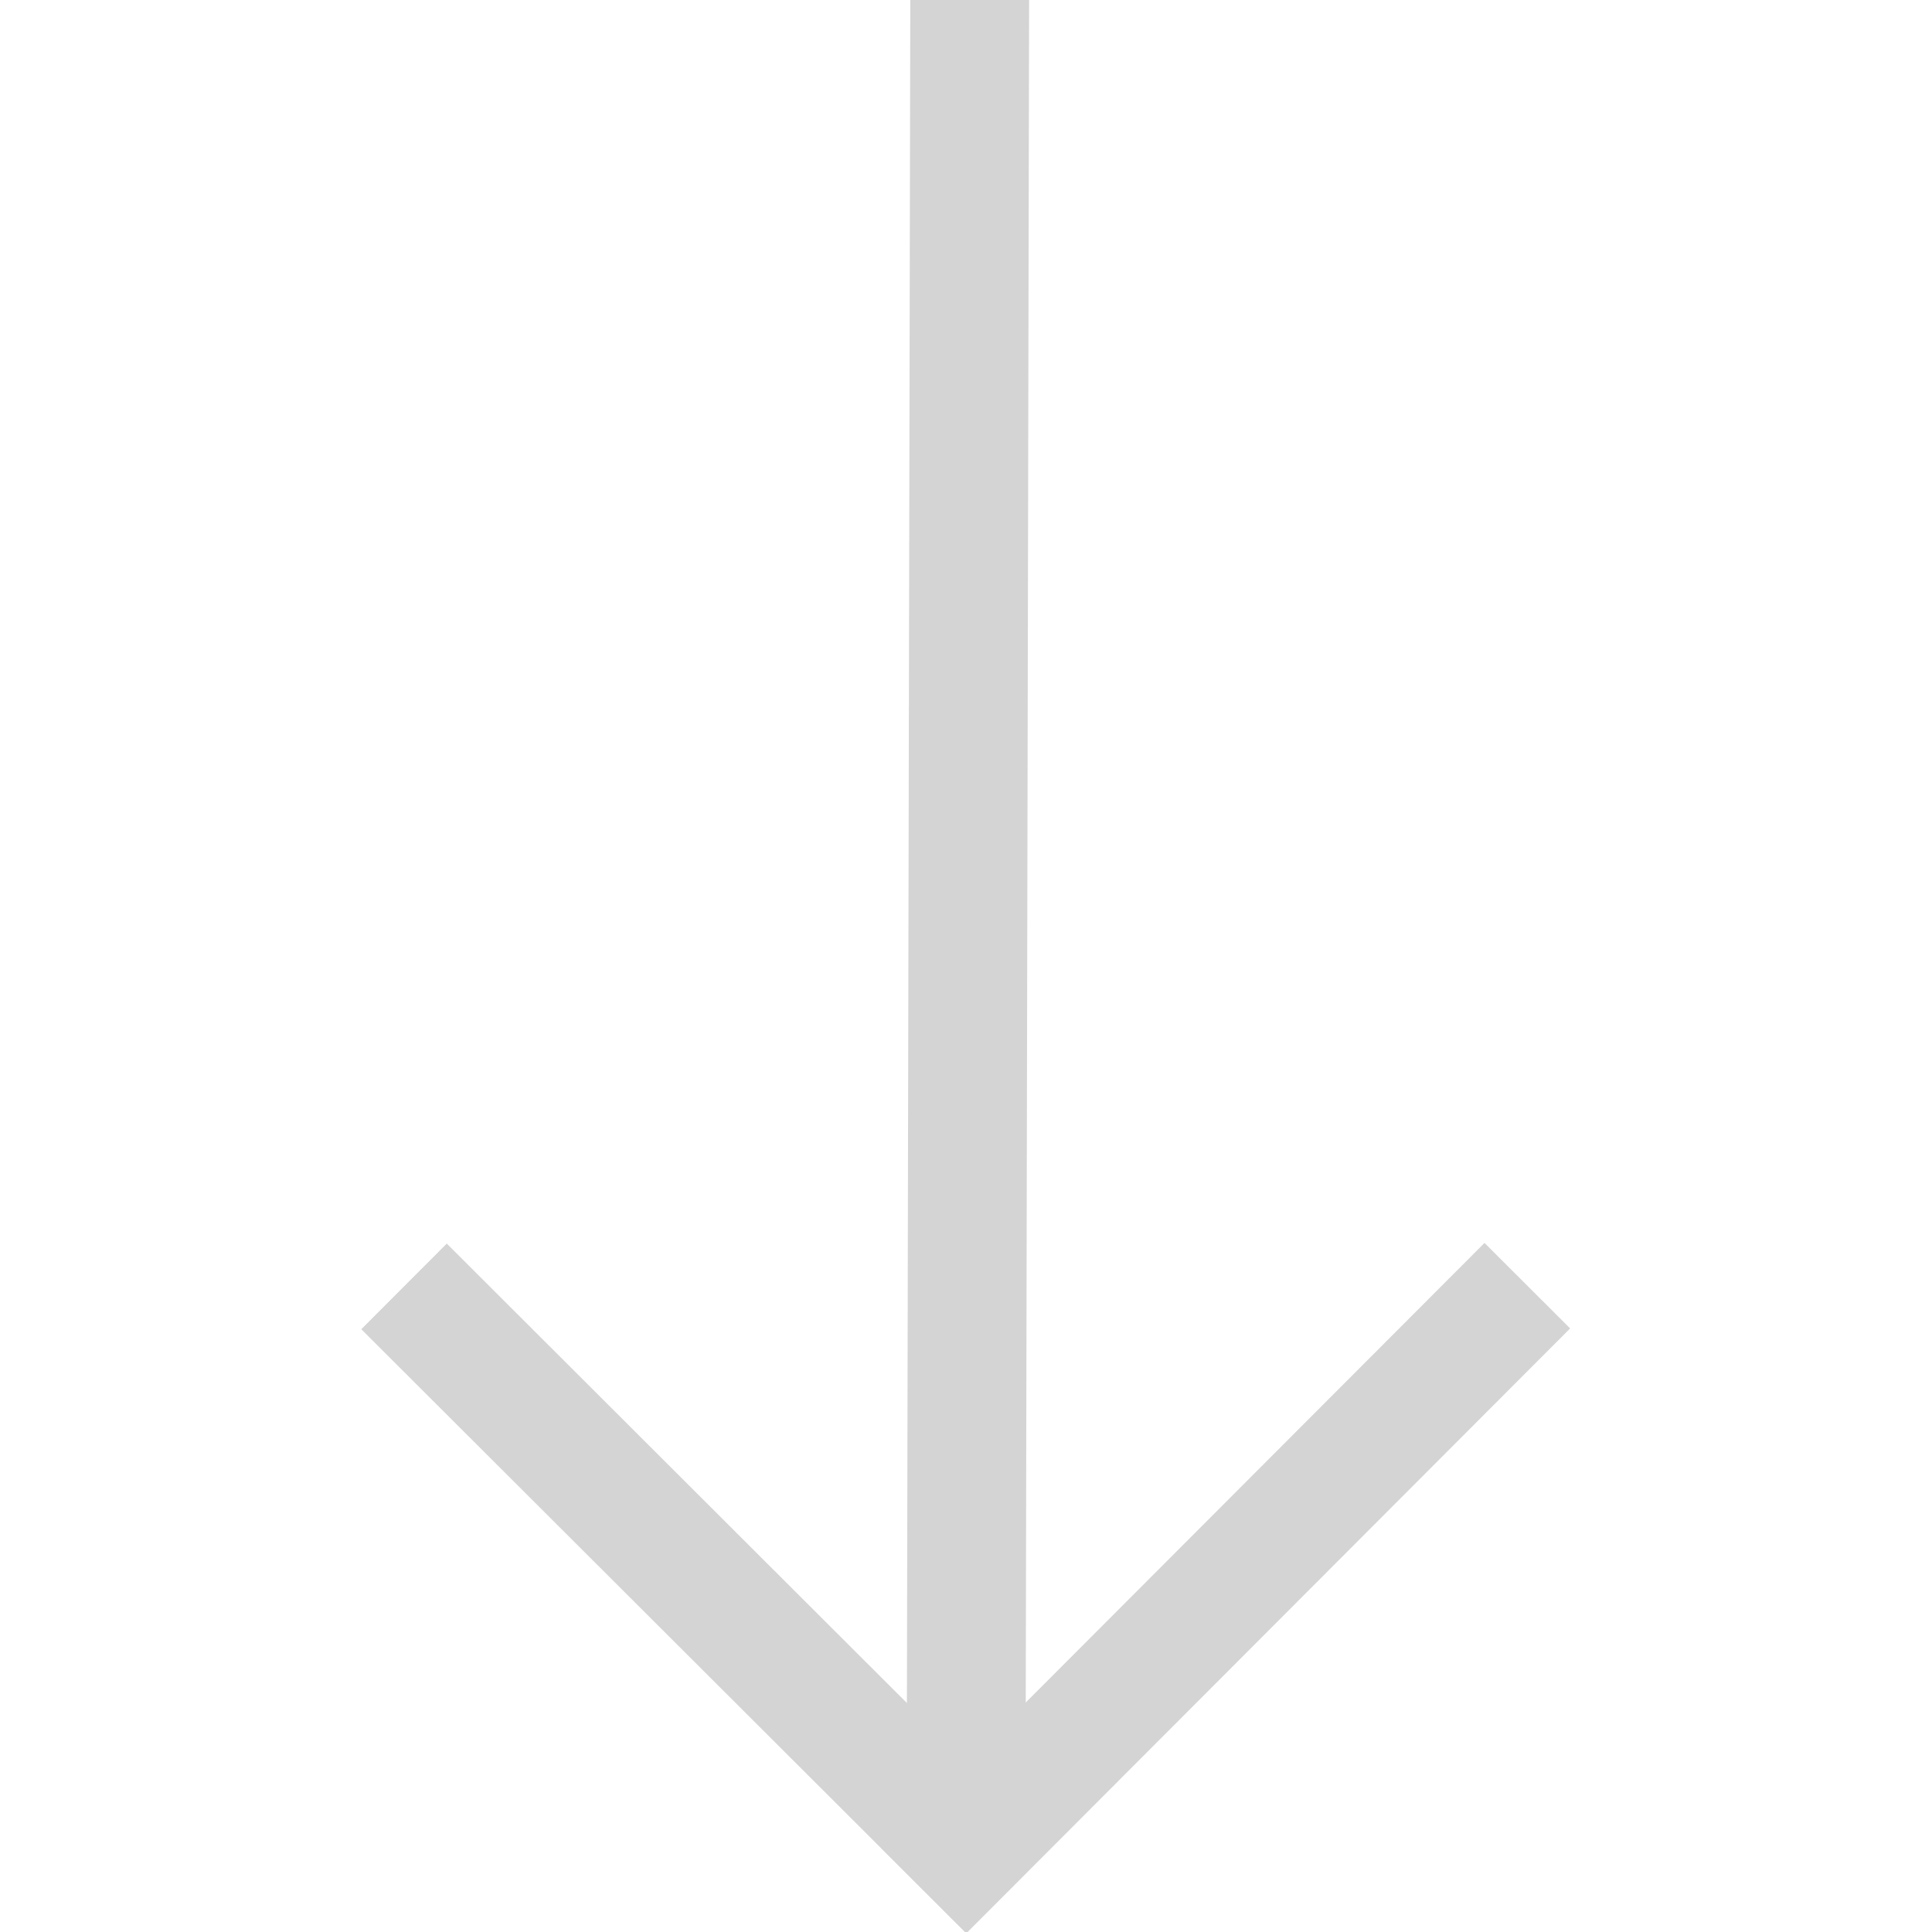
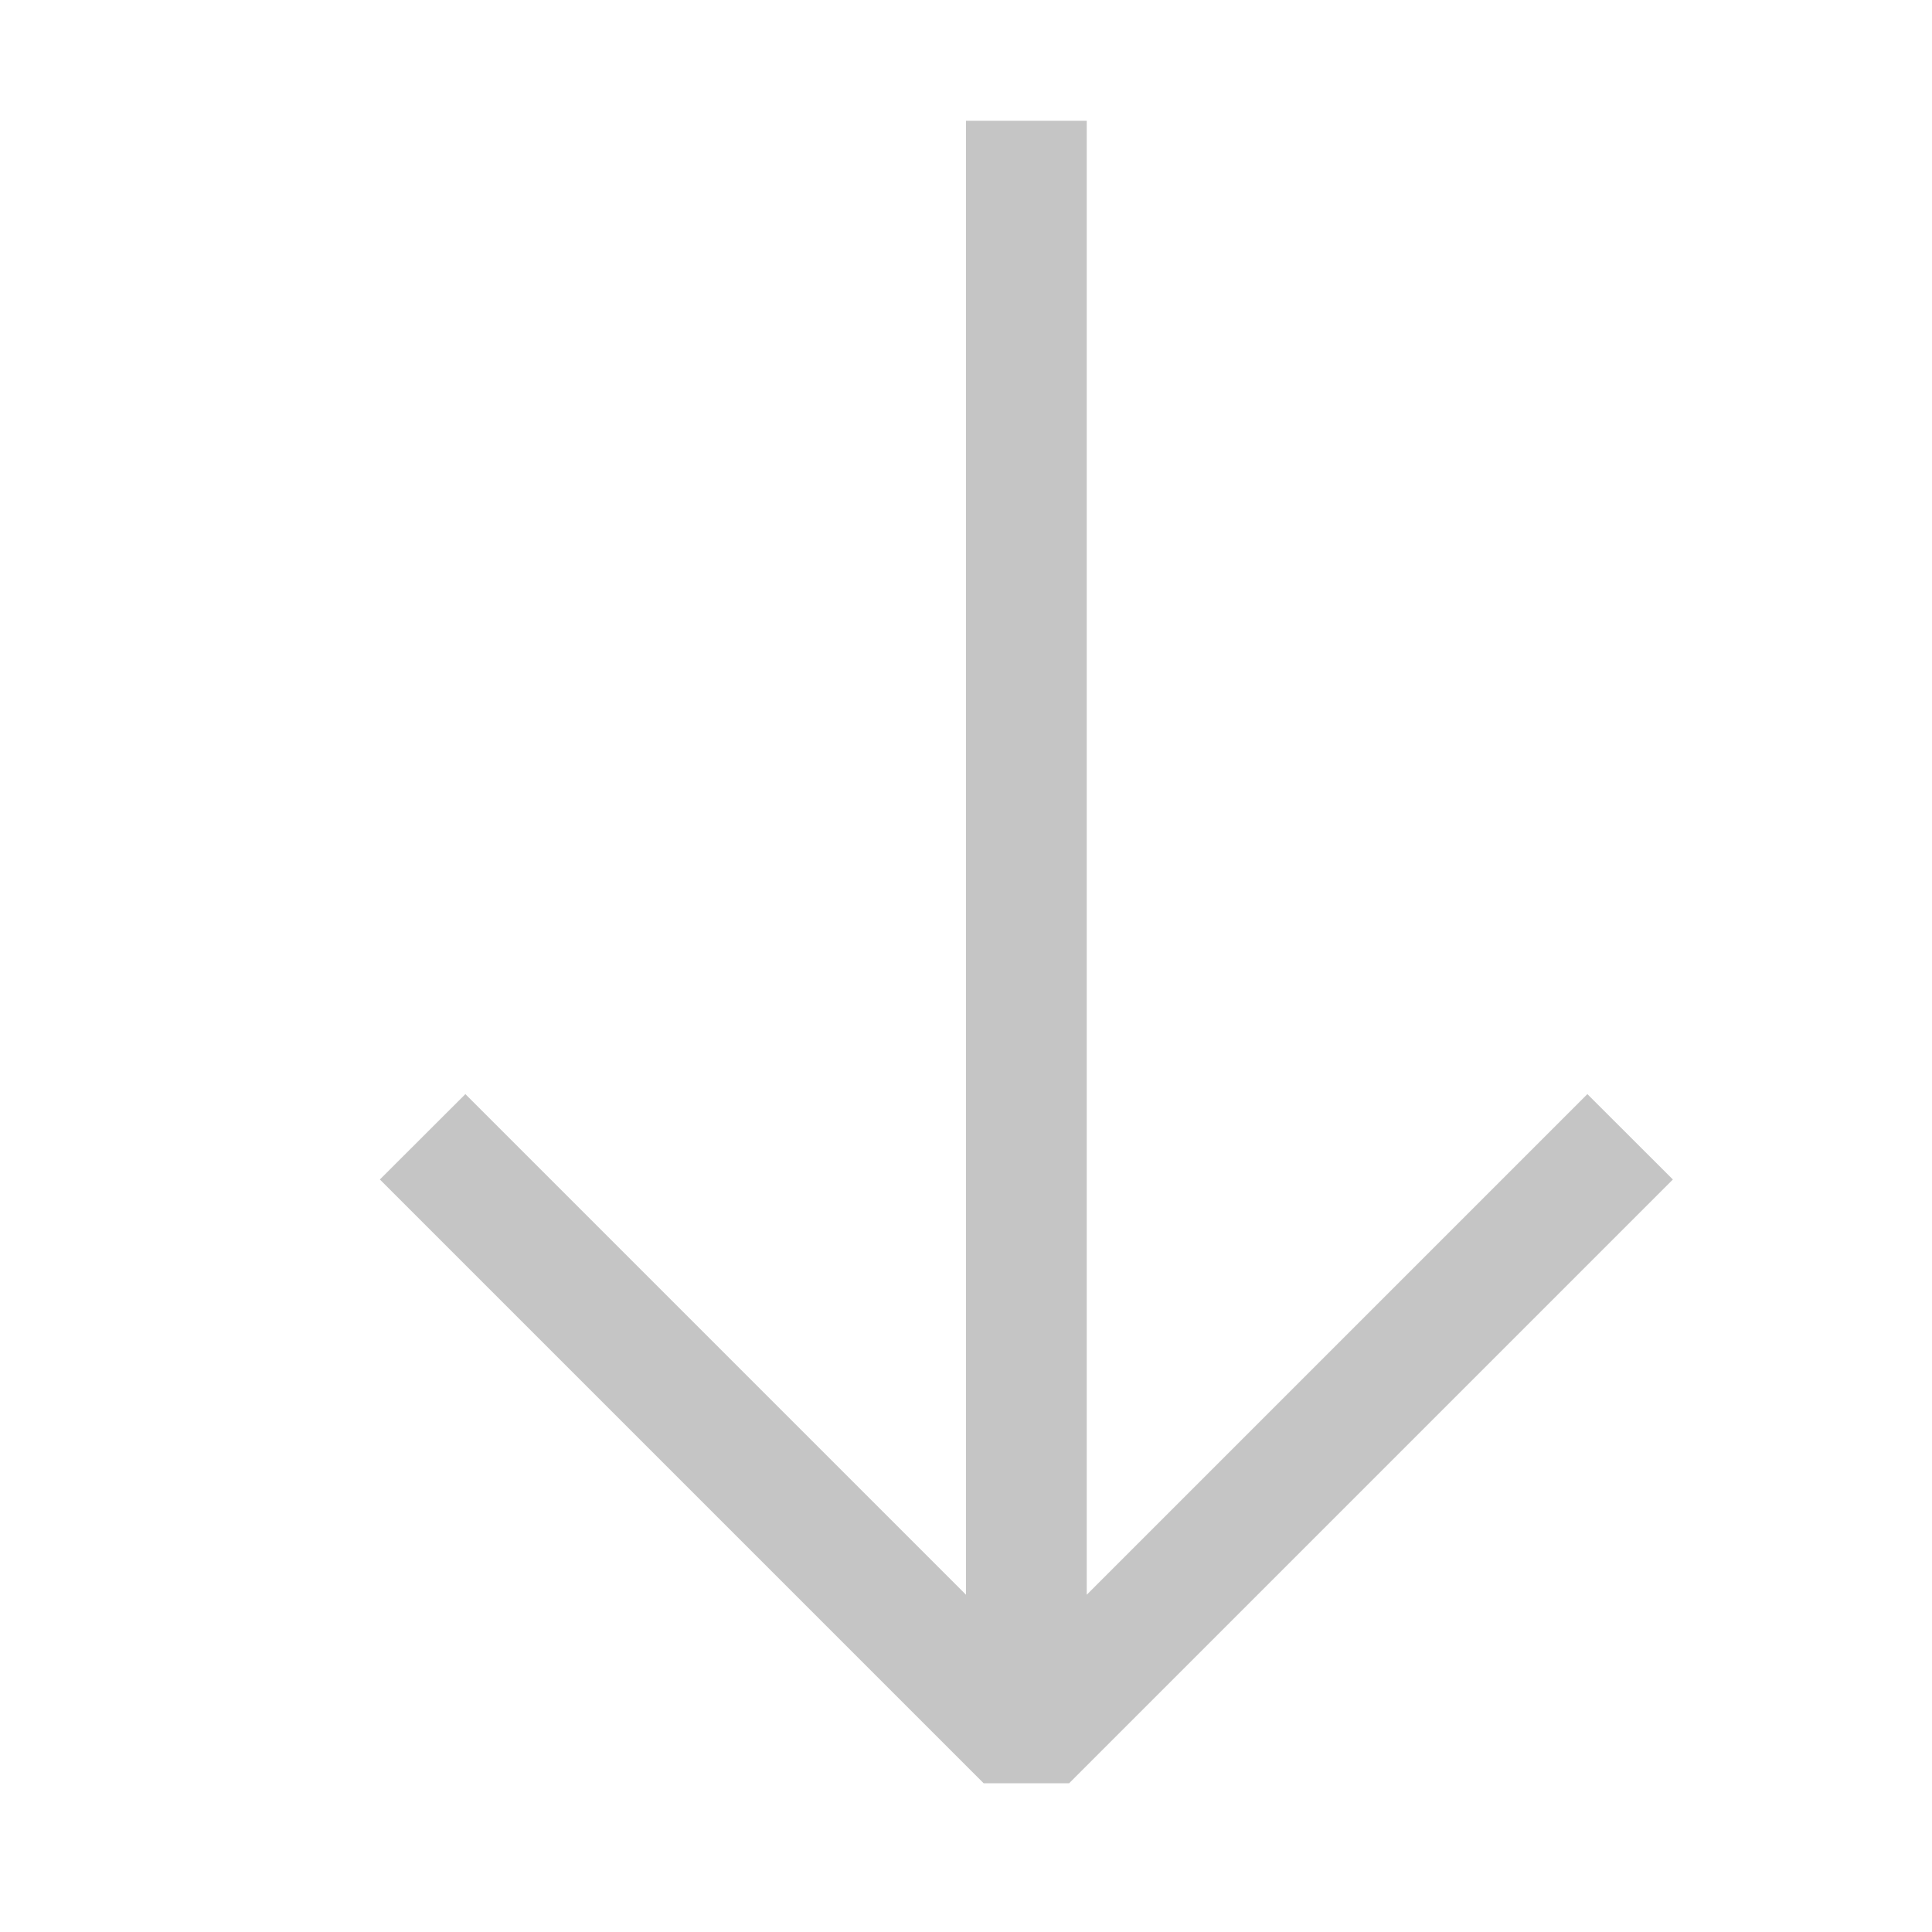
- <svg xmlns="http://www.w3.org/2000/svg" fill="#000000" stroke="#D4D4D4" height="16" viewBox="0 0 24 24" width="16">
-   <g transform="translate(-3,-0.00585938)">
-     <path d="M 15.046,0 C 15,23.237 15,23.237 15,23.237" style="stroke-width:1.476px;" />
-     <path d="m 21.973,15.977 c -7.5,7.513 -7.5,7.513 -7.5,7.513" style="stroke-width:1.503px" />
-     <path d="M 15.531,23.486 C 8.019,15.986 8.019,15.986 8.019,15.986" style="stroke-width:1.503px;" />
-   </g>
+ <svg xmlns="http://www.w3.org/2000/svg" width="16" height="16" viewBox="0 0 16 16" fill="none">
+   <path fill-rule="evenodd" clip-rule="evenodd" d="M3.146 9.768L8.146 14.768L8.854 14.768L13.854 9.768L13.146 9.061L9 13.207L9 1L8 1L8 13.207L3.854 9.061L3.146 9.768Z" fill="#C5C5C5" />
</svg>
